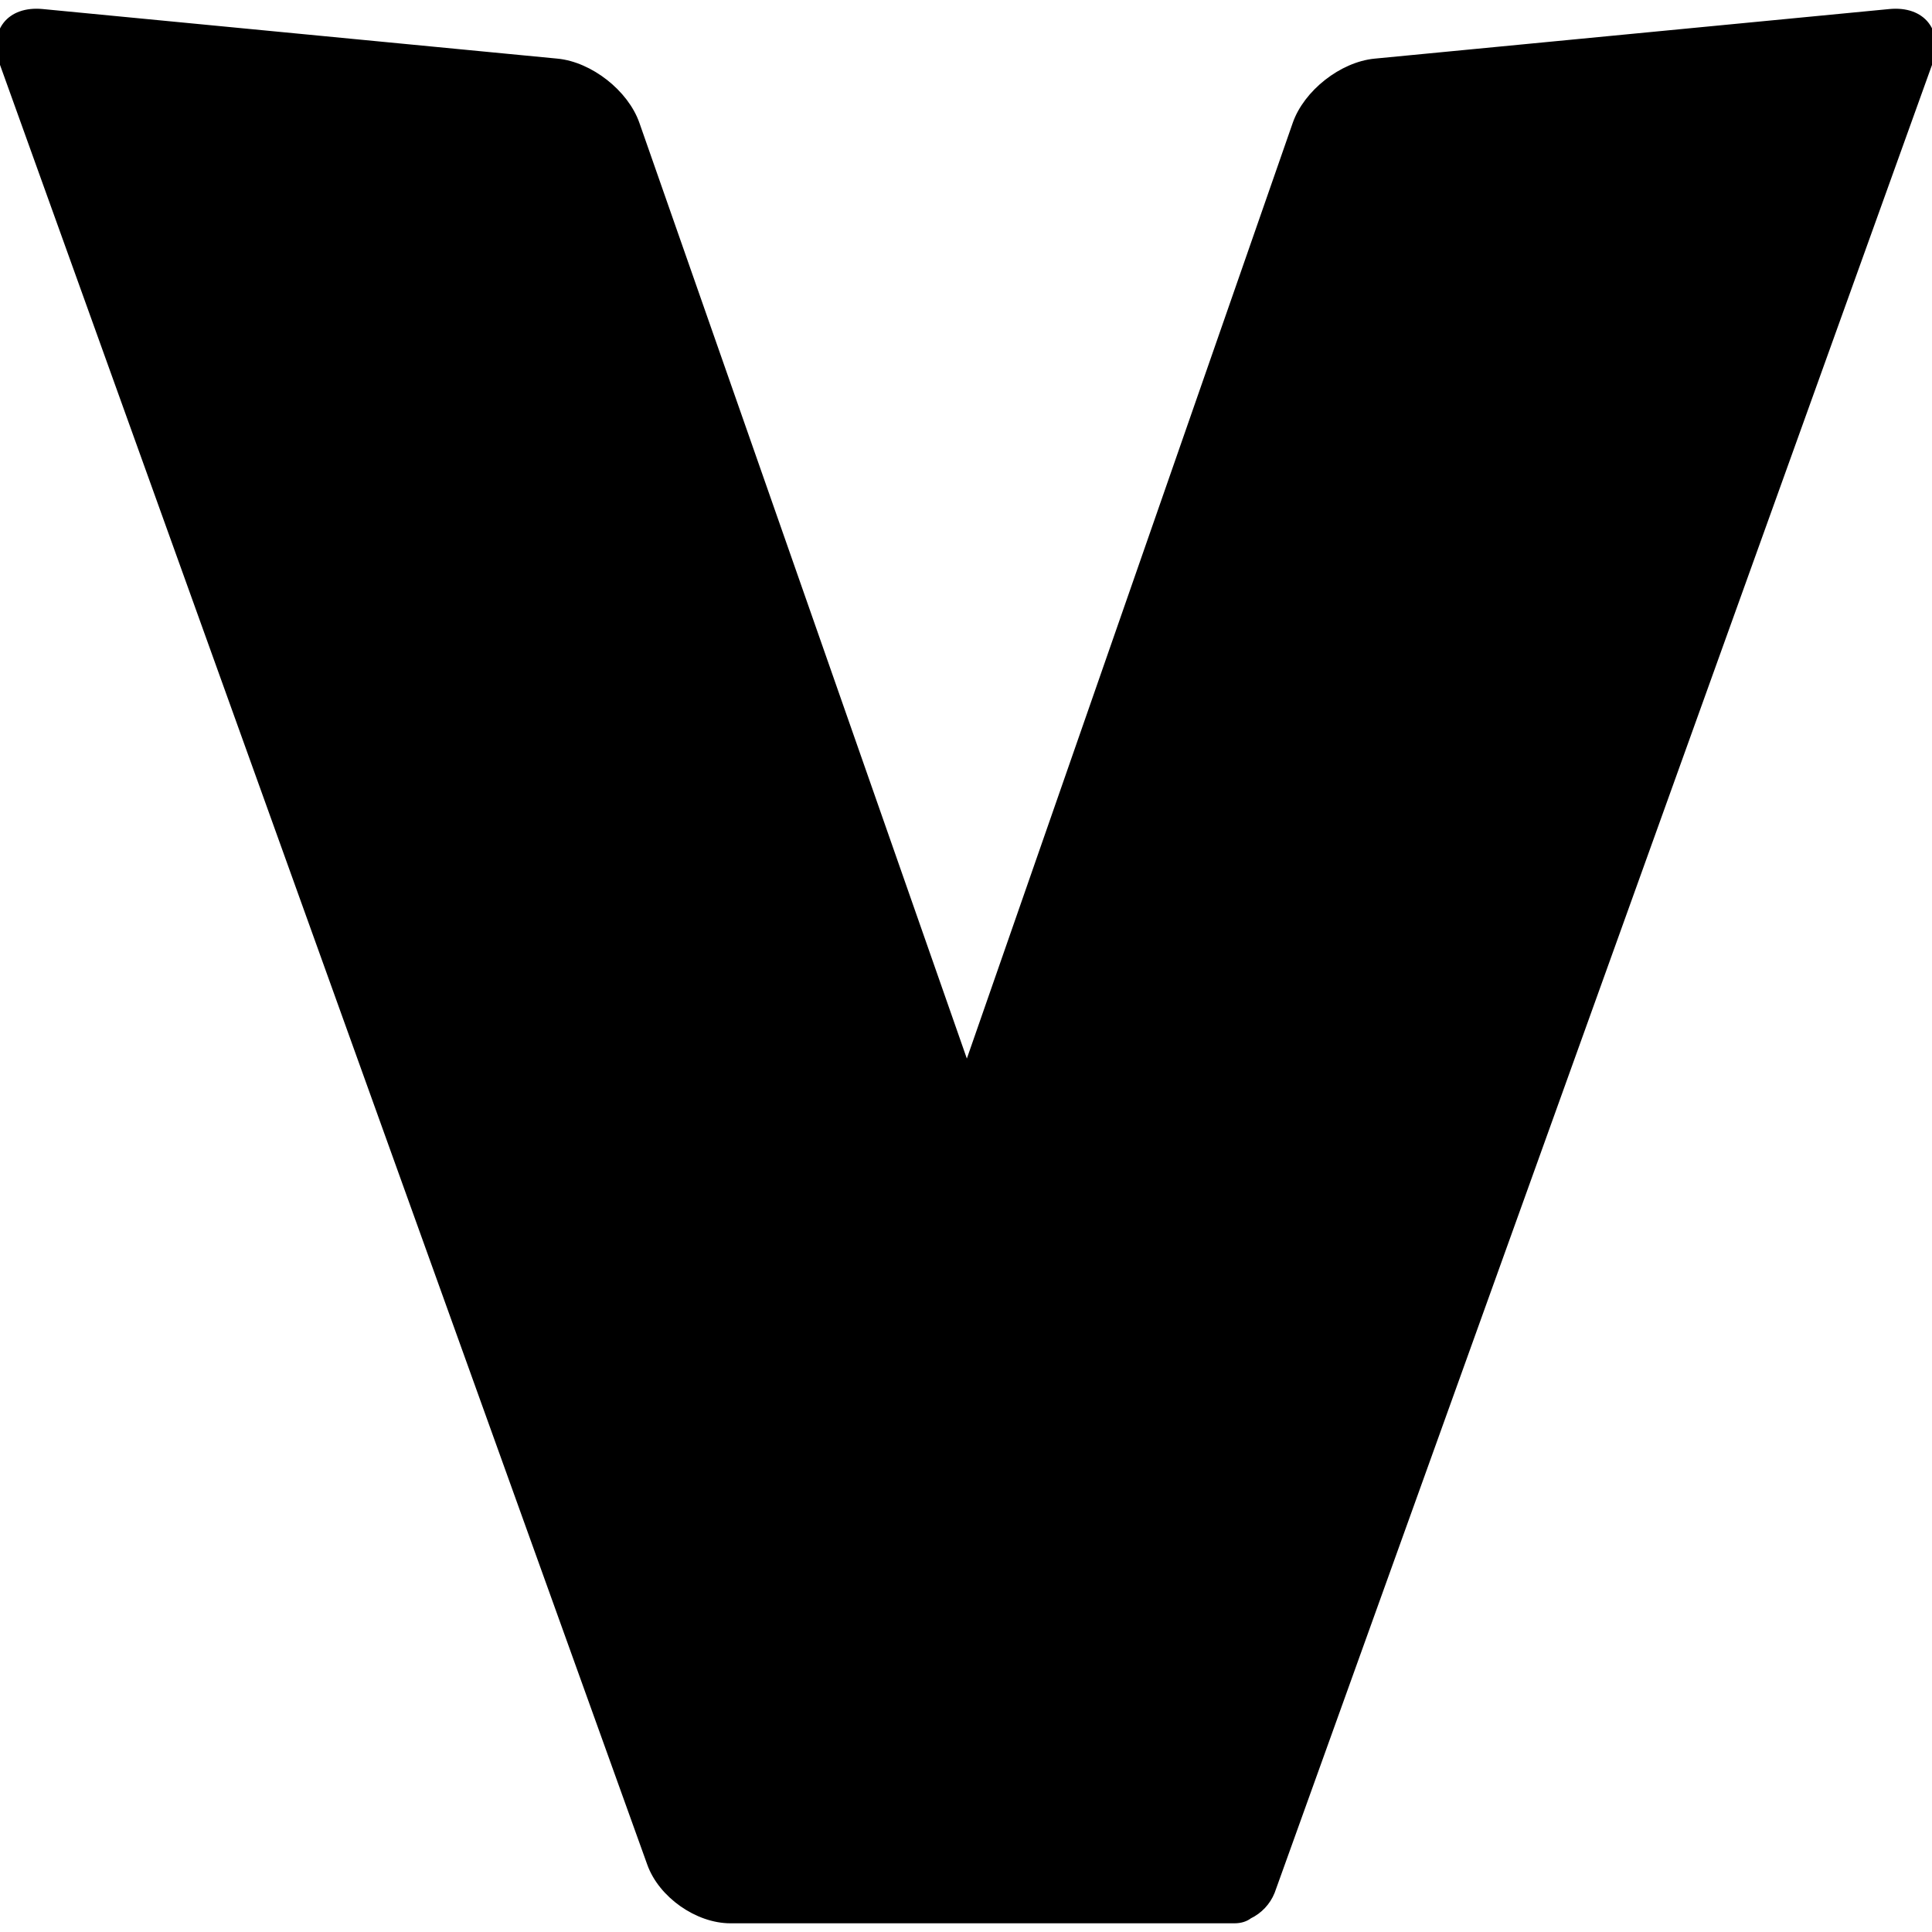
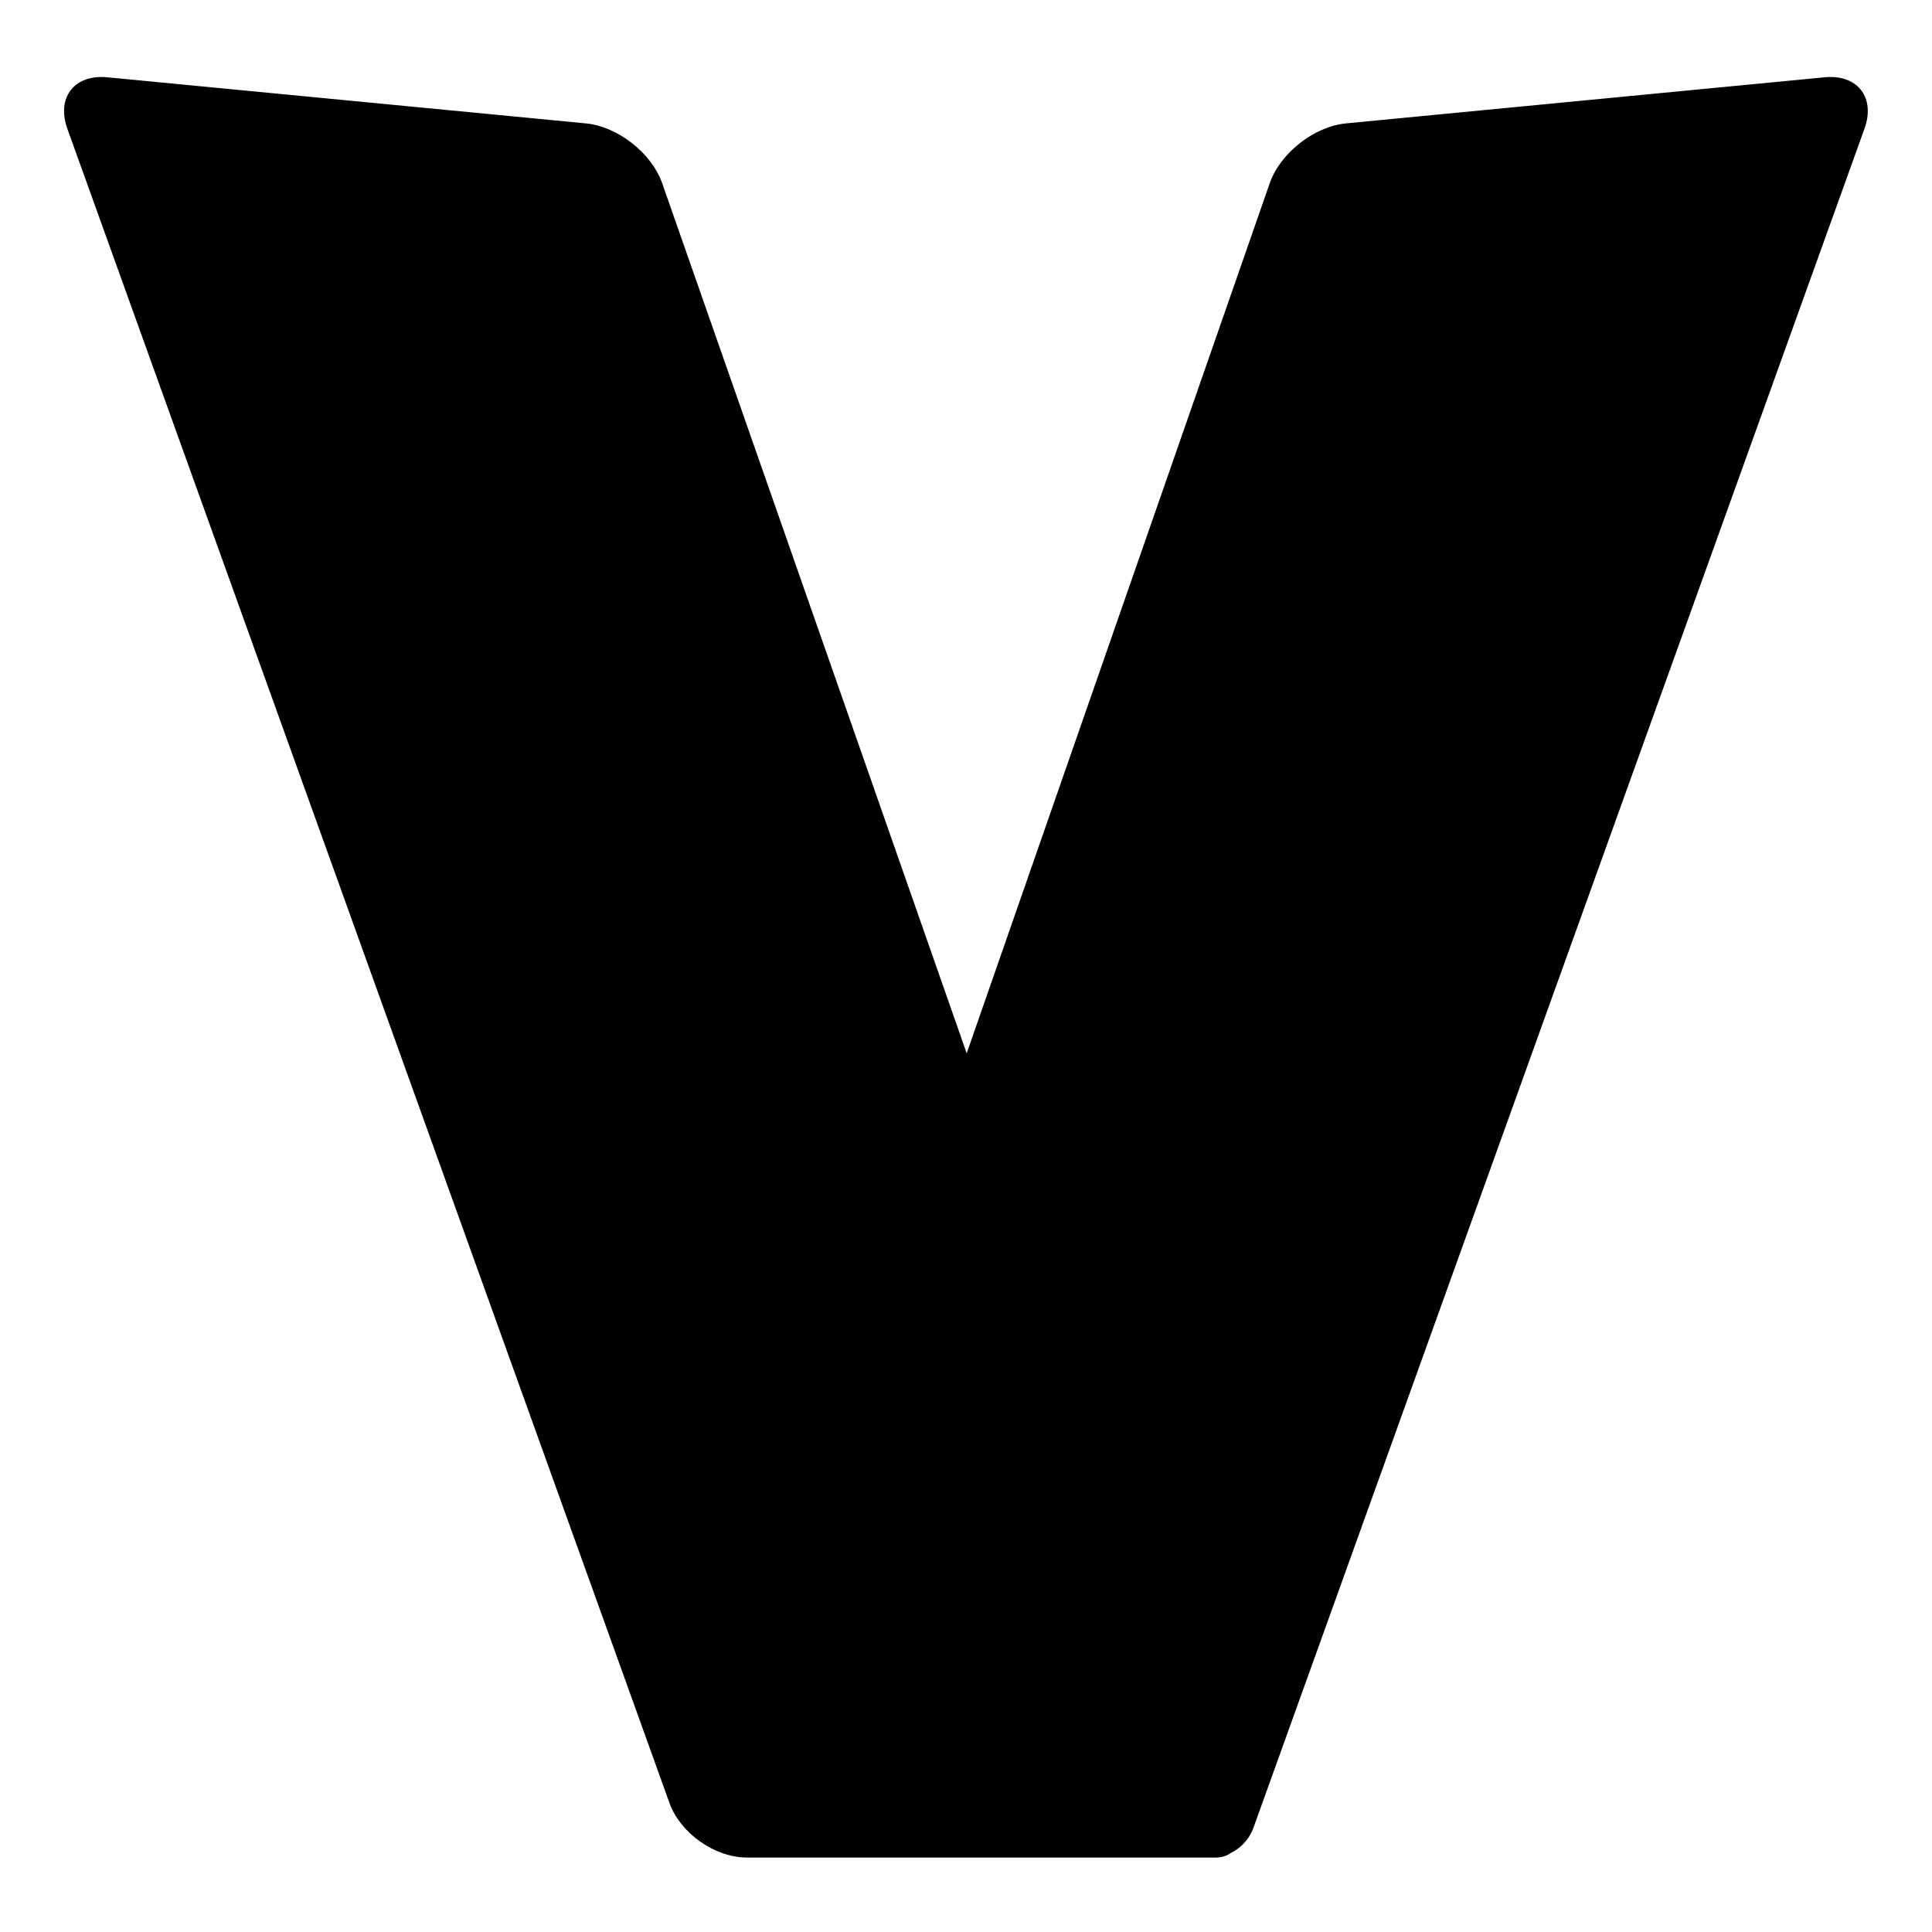
- <svg xmlns="http://www.w3.org/2000/svg" width="512" height="512" viewBox="0 0 1024 1024">
-   <path fill="#000" stroke="#000" stroke-width="4" d="m1001.585 6.784-272.81 26.283c-17.323 1.664-36.01 16.341-41.728 32.768l-174.592 501.29L337.009 65.792c-5.717-16.384-24.448-31.061-41.728-32.725L22.471 6.784C5.19 5.12-4.068 17.024 1.777 33.408l343.211 954.325c5.888 16.342 24.79 29.654 42.155 29.654H654.32c3.115 0 5.718-.854 7.638-2.347a23.68 23.68 0 0 0 11.733-12.459l1.664-4.608 346.88-964.565c5.888-16.384-3.37-28.288-20.65-26.624z" />
+ <svg xmlns="http://www.w3.org/2000/svg" width="1024" height="1024" viewBox="0 0 1024 1024">
+   <g transform="translate(35.783, 36.503) scale(0.930)">
+     <path stroke="#000" stroke-width="4" d="m1001.585 6.784-272.81 26.283c-17.323 1.664-36.01 16.341-41.728 32.768l-174.592 501.29L337.009 65.792c-5.717-16.384-24.448-31.061-41.728-32.725L22.471 6.784C5.19 5.12-4.068 17.024 1.777 33.408l343.211 954.325c5.888 16.342 24.79 29.654 42.155 29.654H654.32c3.115 0 5.718-.854 7.638-2.347a23.68 23.68 0 0 0 11.733-12.459l1.664-4.608 346.88-964.565c5.888-16.384-3.37-28.288-20.65-26.624z" />
+   </g>
</svg>
